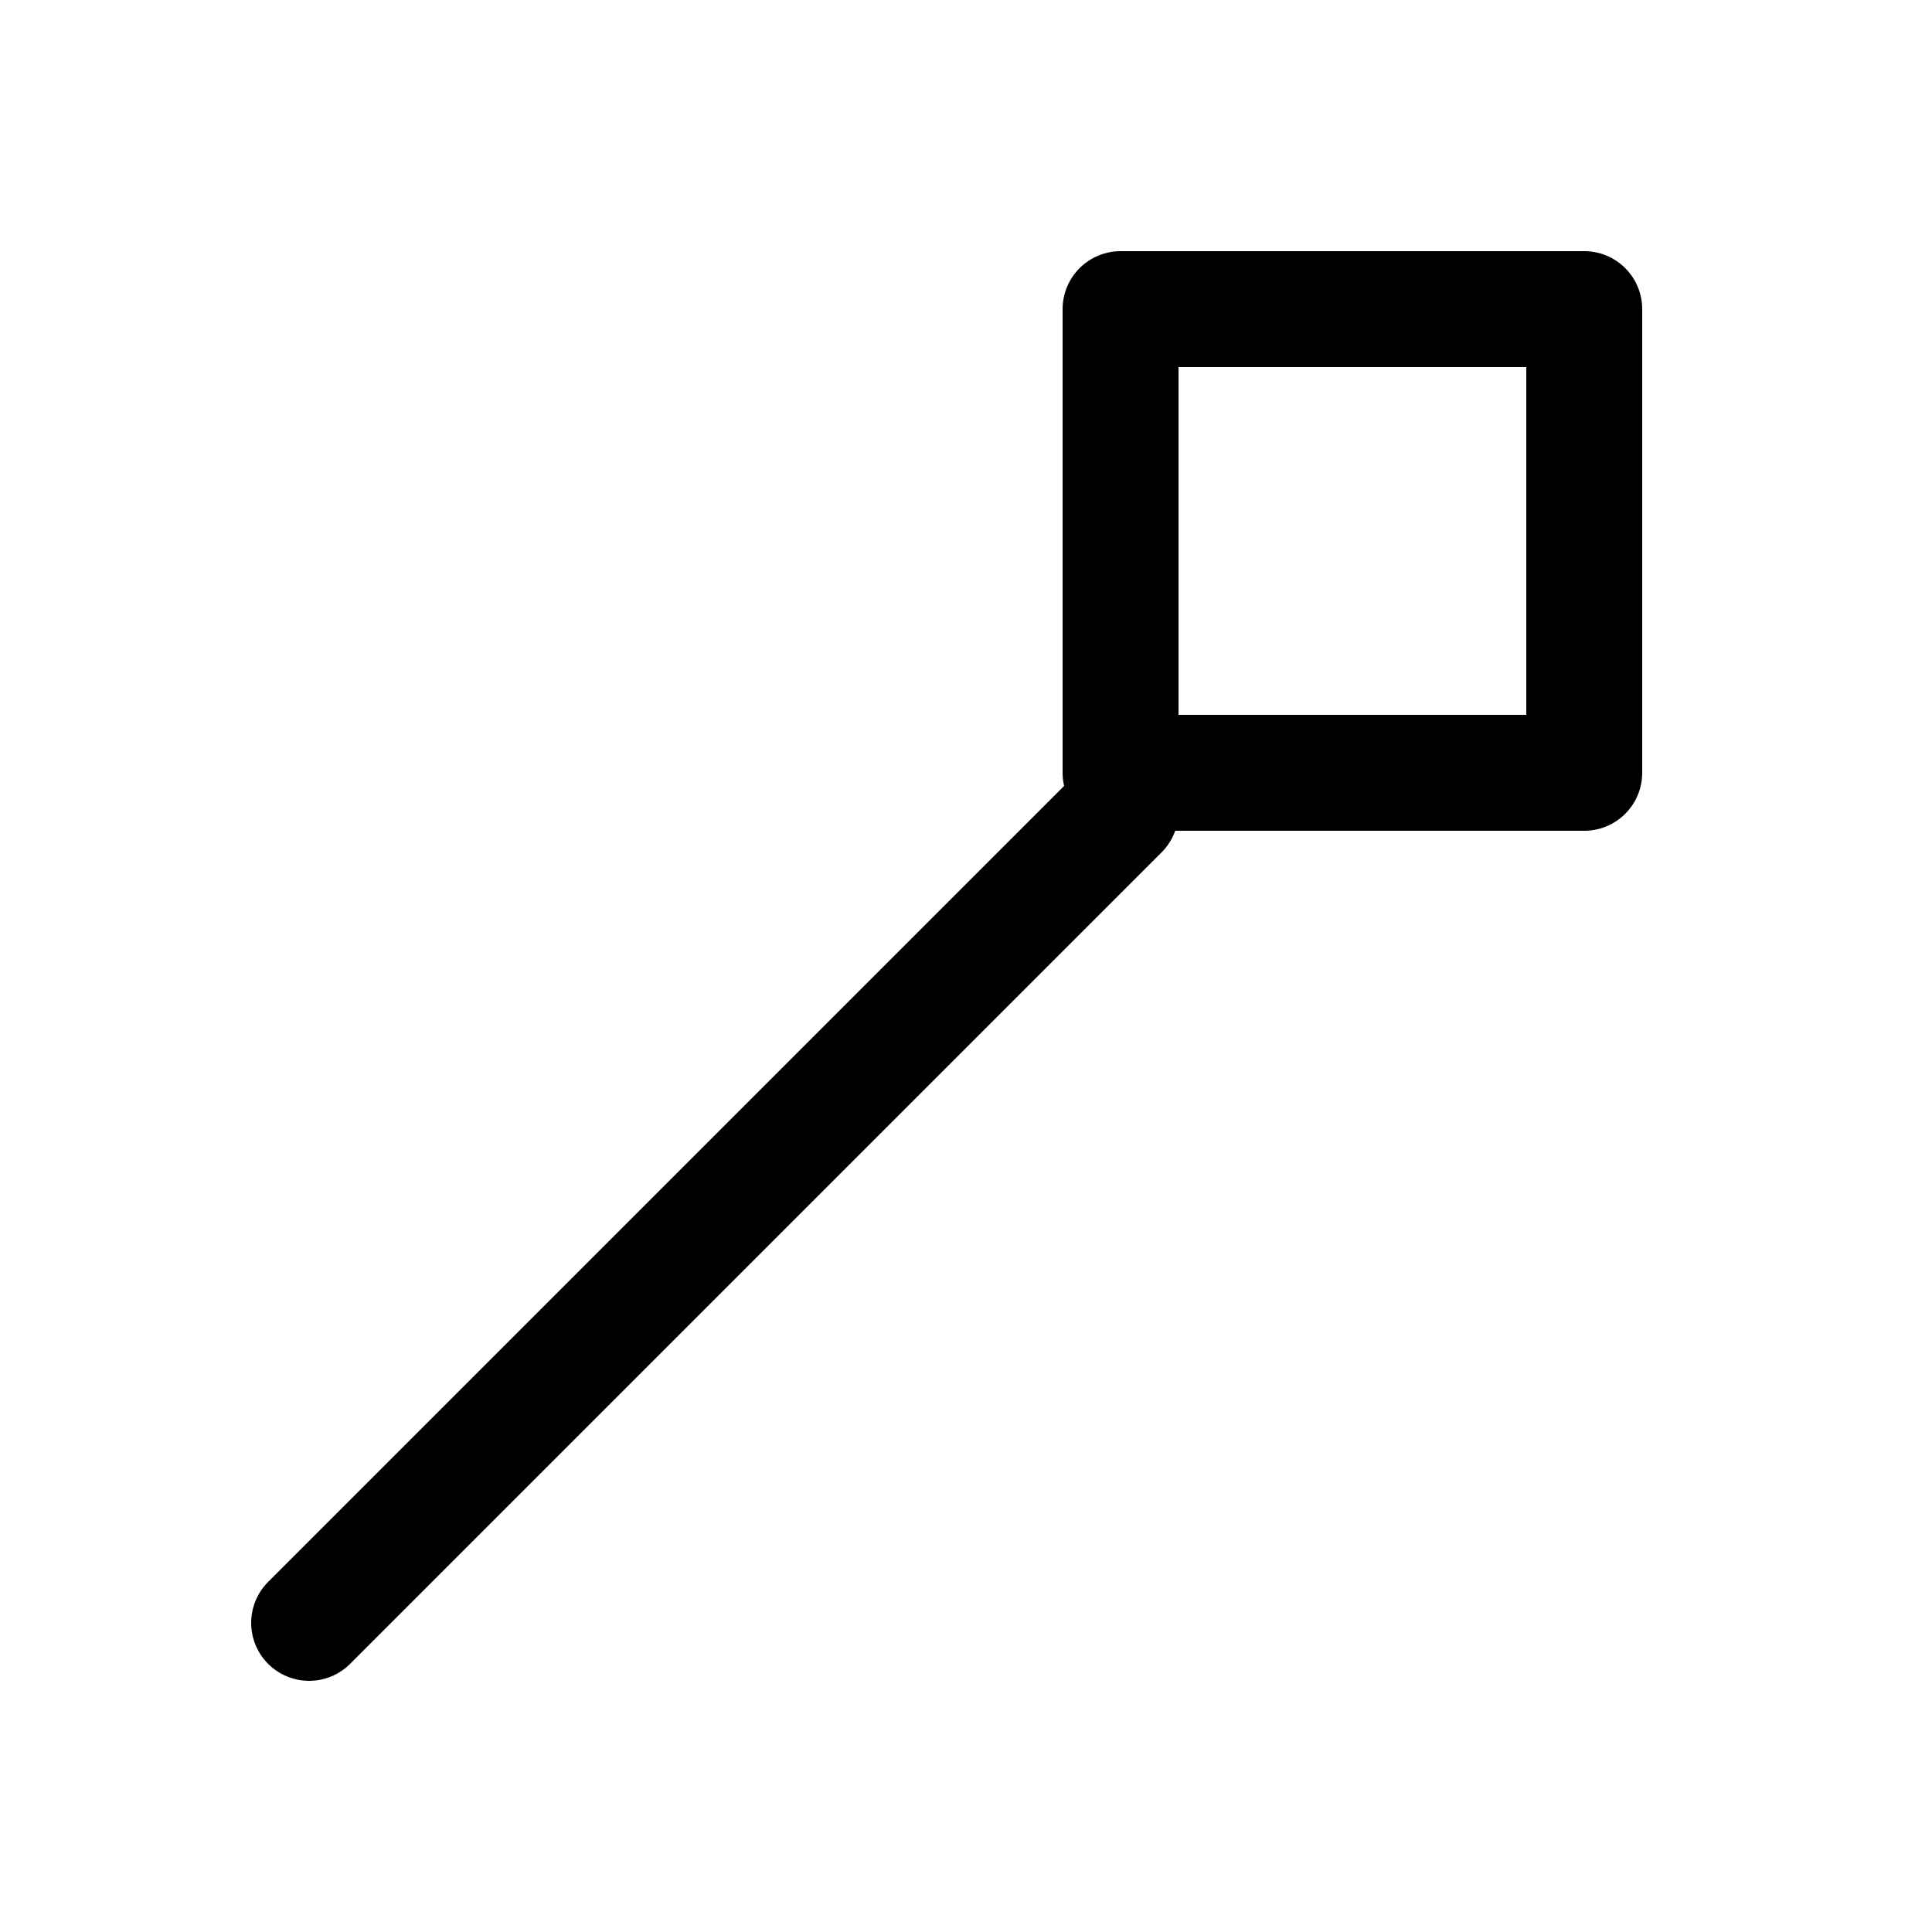
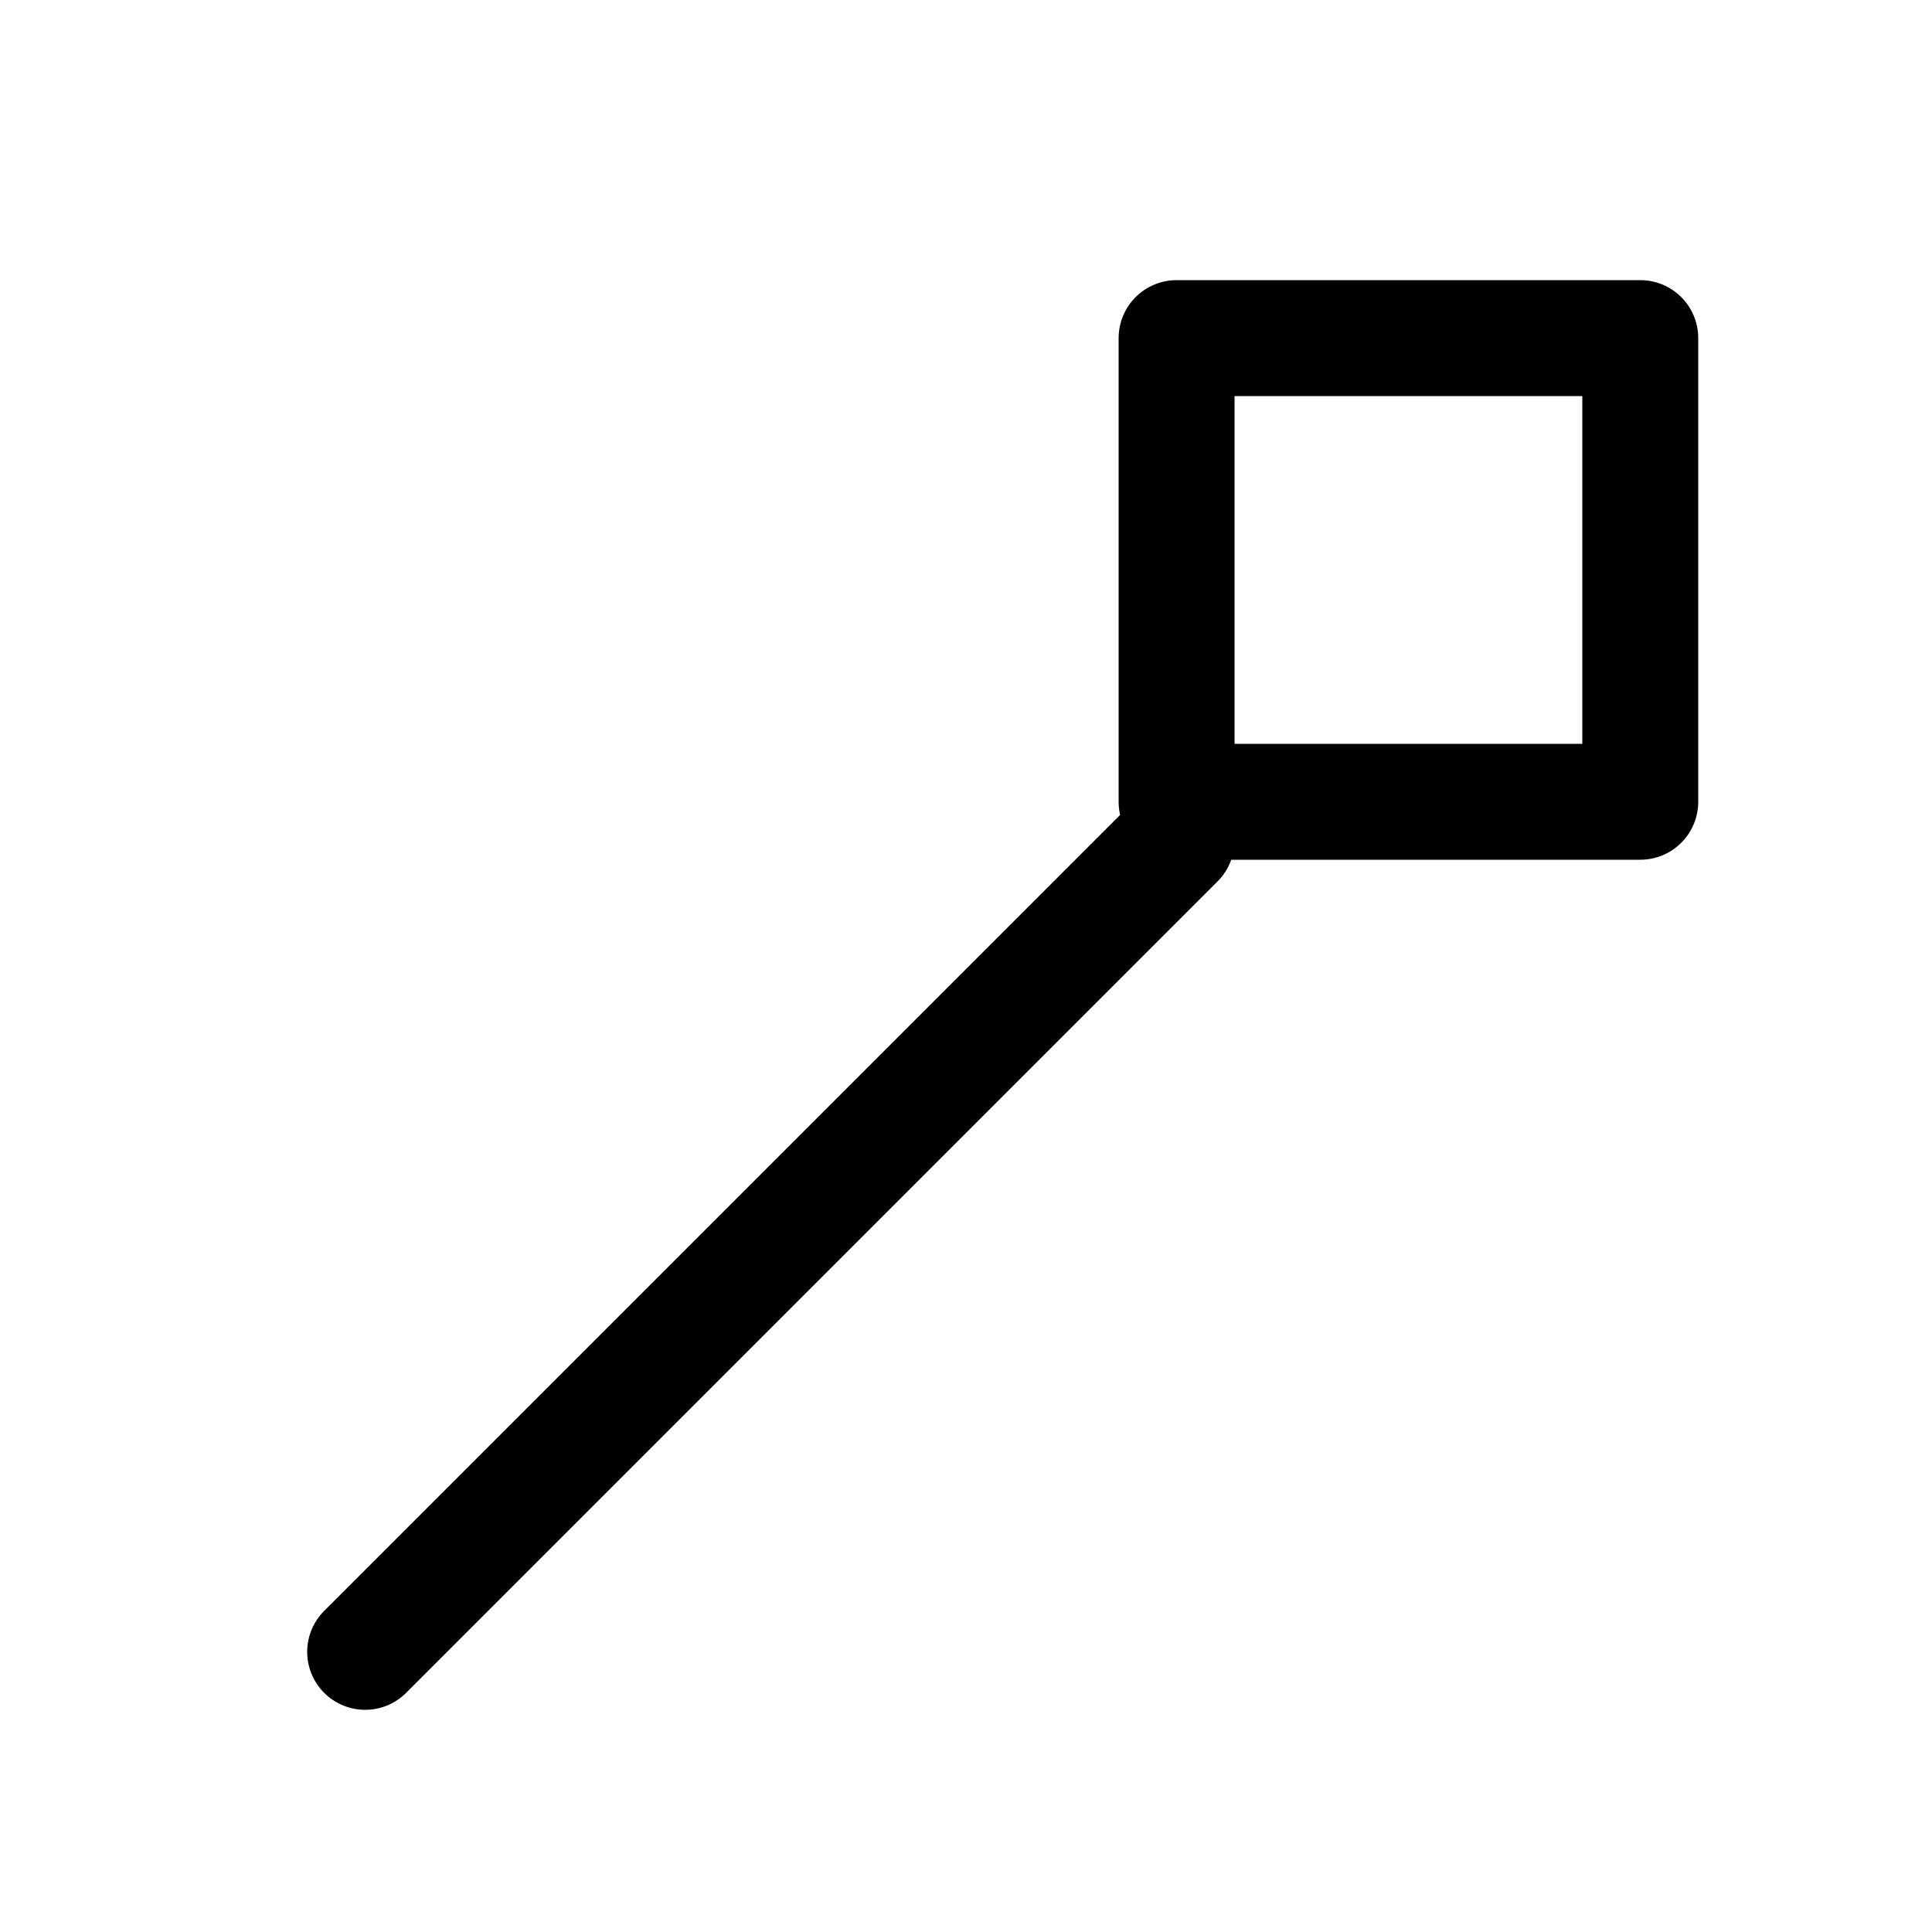
<svg xmlns="http://www.w3.org/2000/svg" viewBox="0 0 100 100">
-   <path d="M16,84L58,42" fill="none" stroke="#000" stroke-width="6" stroke-linecap="round" stroke-linejoin="round" />
-   <path d="M58,16h24v24h-24Z" fill="none" stroke="#000" stroke-width="6" stroke-linecap="round" stroke-linejoin="round" />
+   <g transform="translate(2.90,1.50) scale(1.0)">
+     <path d="M16,84L58,42" fill="none" stroke="#000" stroke-width="6" stroke-linecap="round" stroke-linejoin="round" />
+     <path d="M58,16h24v24h-24Z" fill="none" stroke="#000" stroke-width="6" stroke-linecap="round" stroke-linejoin="round" />
+   </g>
</svg>
